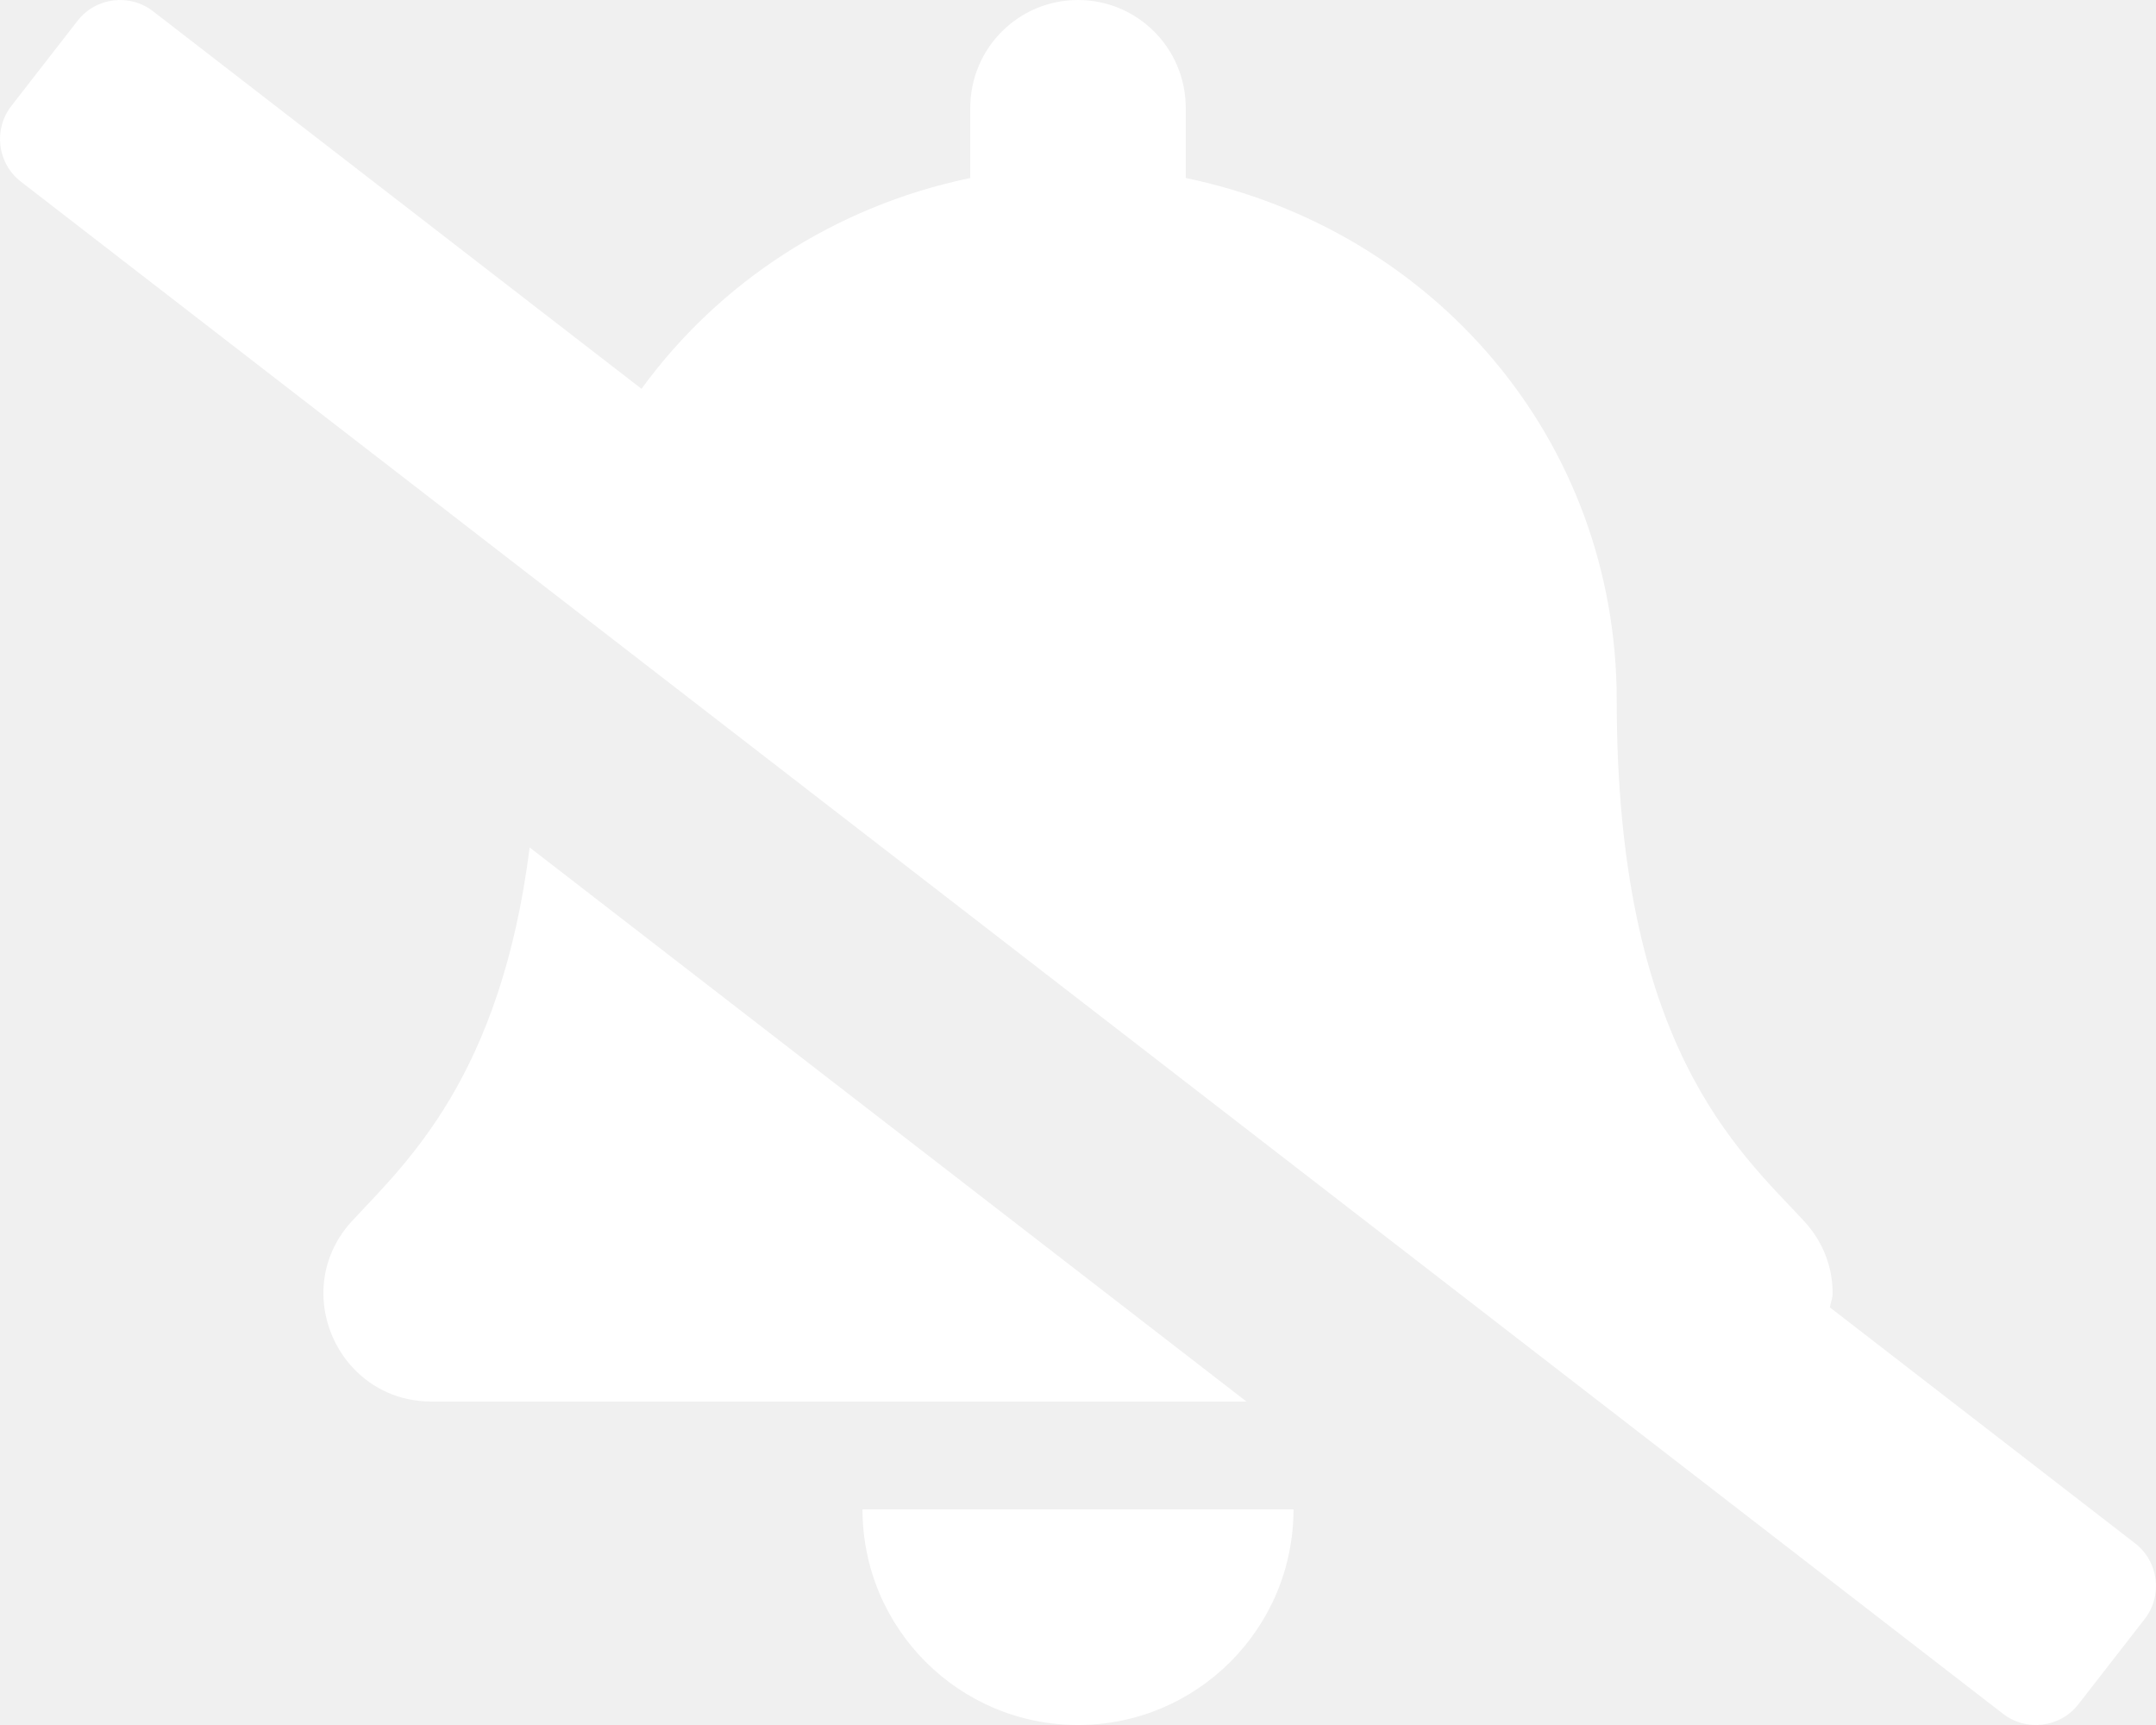
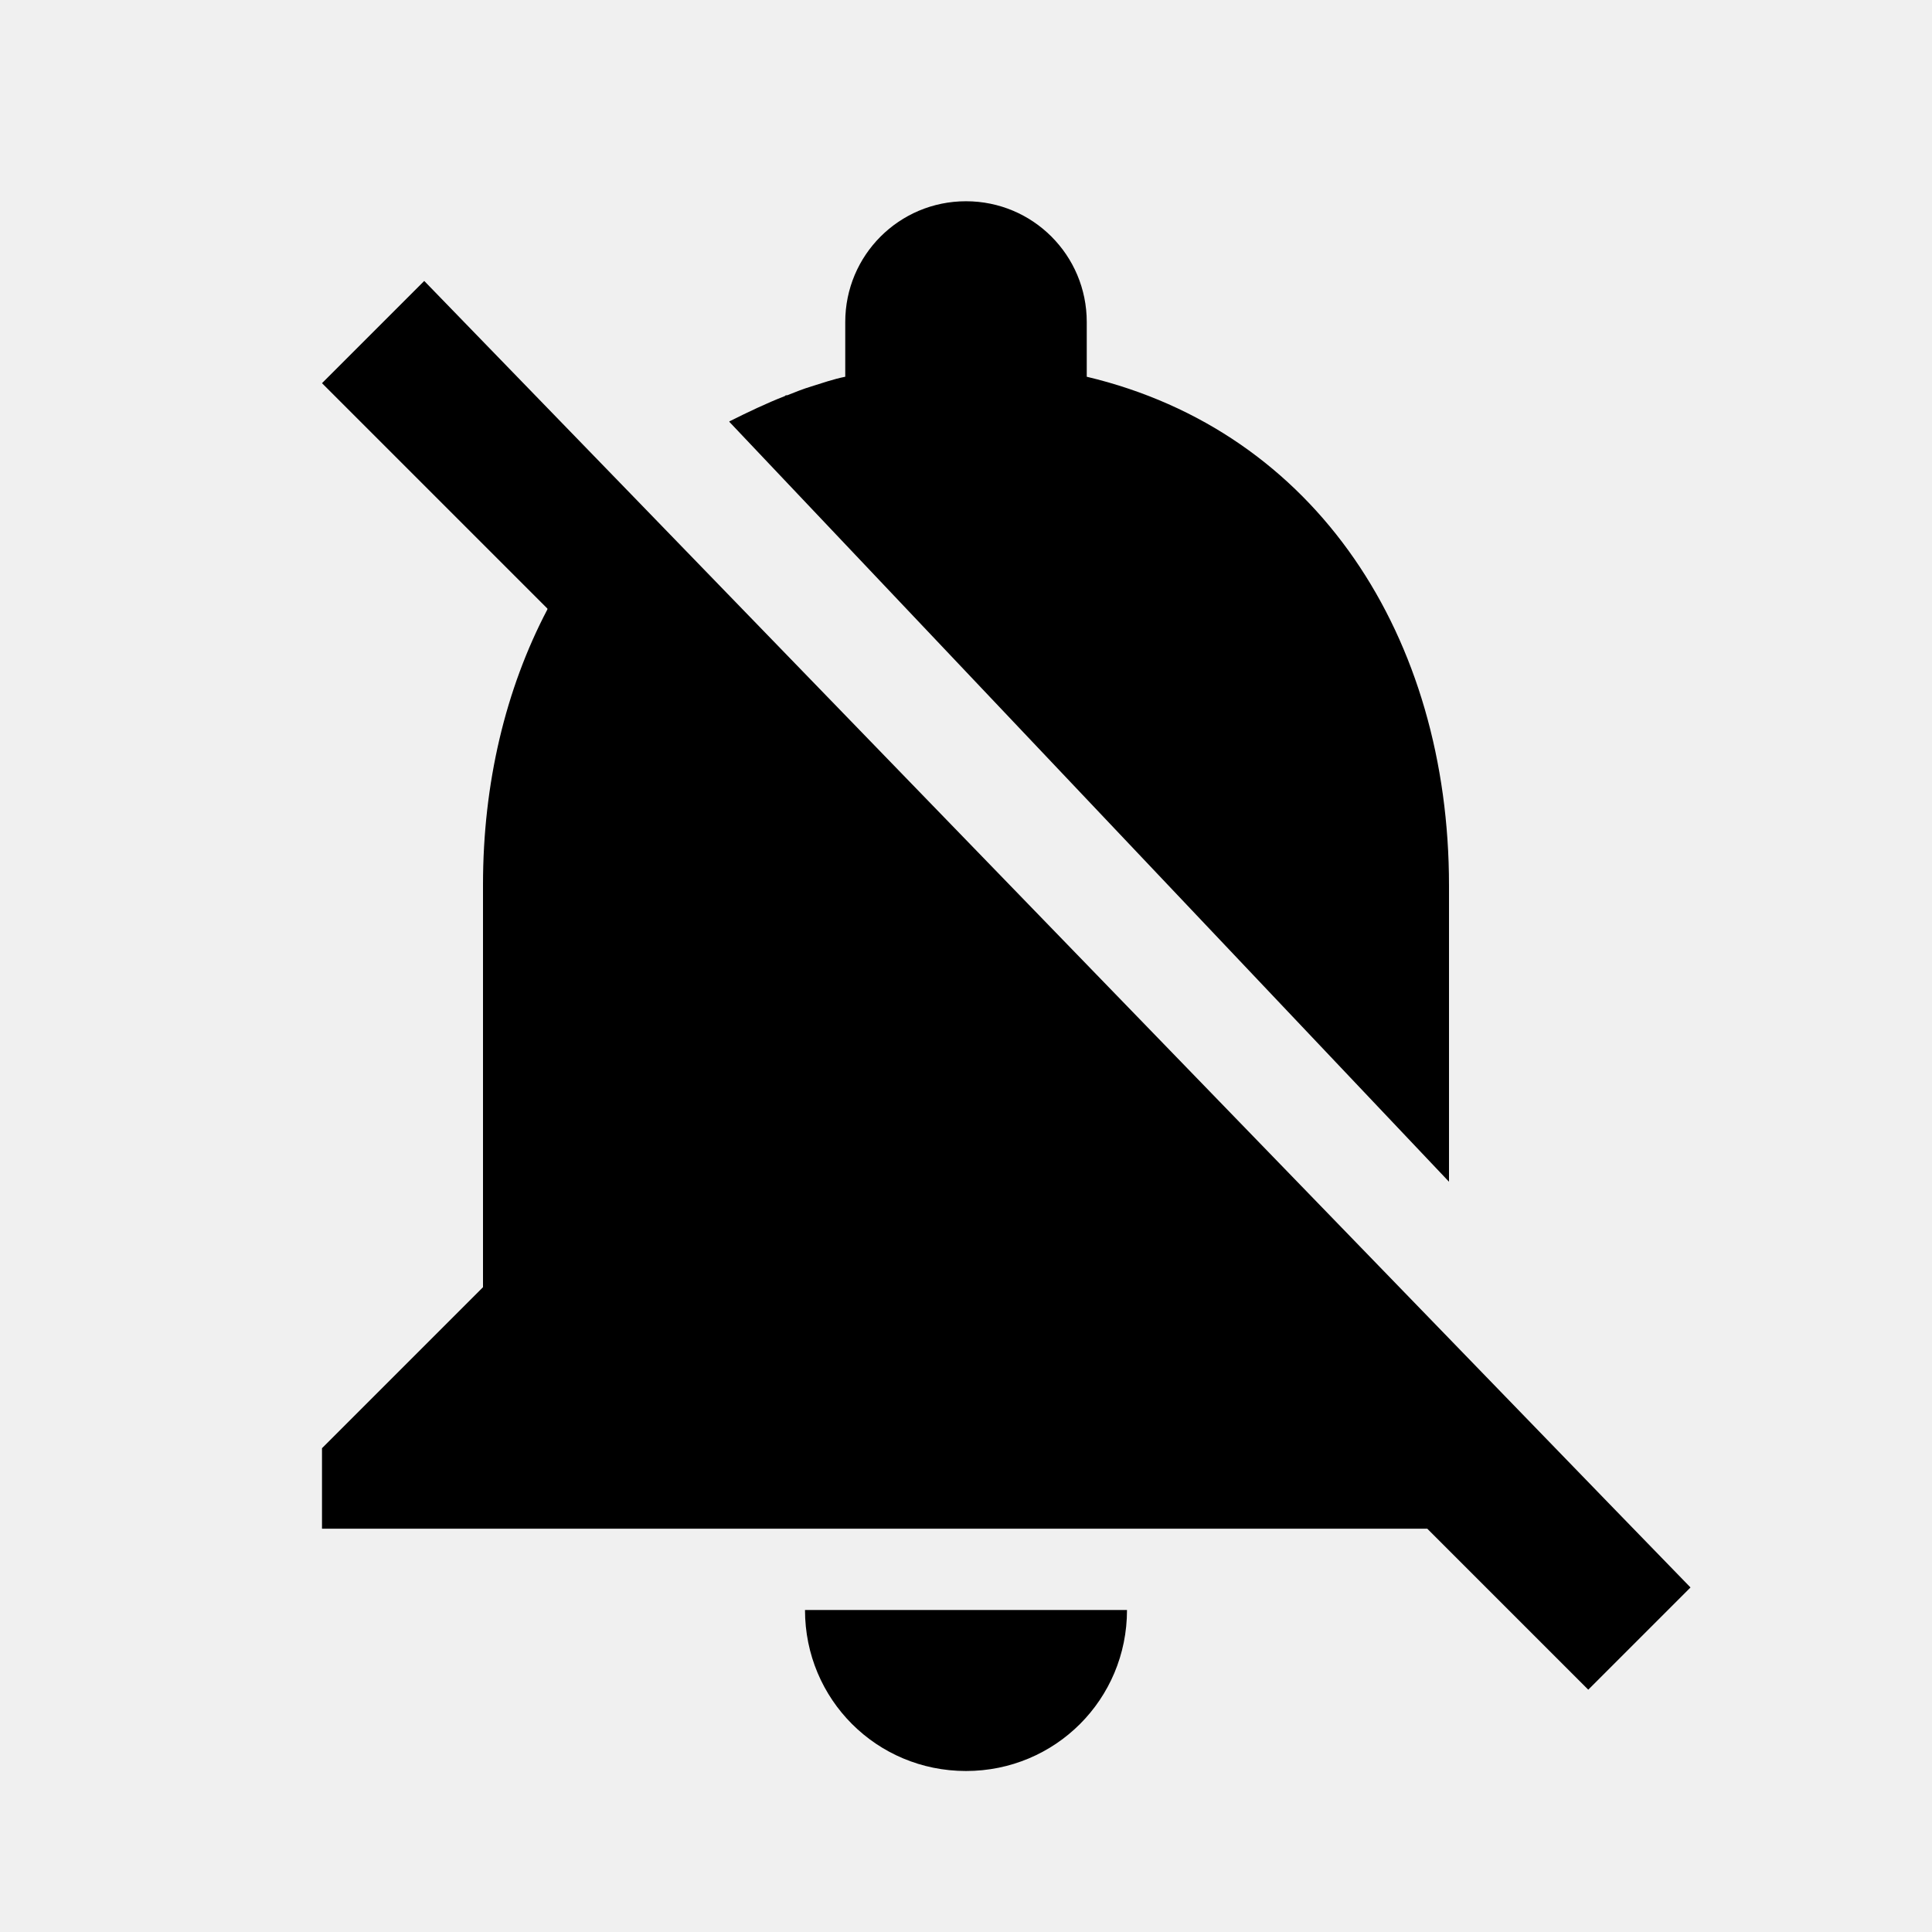
- <svg xmlns="http://www.w3.org/2000/svg" aria-hidden="true" focusable="false" data-prefix="fas" data-icon="bell-slash" class="svg-inline--fa fa-bell-slash fa-w-20" role="img" viewBox="0 0 640 512">
-   <path fill="white" d="M633.82 458.1l-90.62-70.05c.19-1.38.8-2.66.8-4.06.05-7.55-2.61-15.27-8.61-21.71-19.32-20.76-55.47-51.99-55.47-154.29 0-77.7-54.48-139.9-127.94-155.16V32c0-17.67-14.32-32-31.98-32s-31.98 14.33-31.98 32v20.84c-40.33 8.38-74.66 31.07-97.59 62.57L45.47 3.37C38.49-2.05 28.43-.8 23.01 6.18L3.37 31.45C-2.05 38.42-.8 48.47 6.18 53.9l588.35 454.73c6.98 5.43 17.03 4.17 22.46-2.81l19.64-25.27c5.42-6.97 4.17-17.02-2.81-22.45zM157.23 251.54c-8.61 67.96-36.41 93.33-52.62 110.75-6 6.45-8.66 14.16-8.61 21.71.11 16.4 12.98 32 32.1 32h241.92L157.23 251.54zM320 512c35.32 0 63.97-28.65 63.97-64H256.03c0 35.35 28.65 64 63.97 64z">
-     </path>
+ <svg xmlns="http://www.w3.org/2000/svg" height="24px" viewBox="0 0 24 24" width="24px" fill="#000000">
+   <path d="M0 0h24v24H0z" fill="none" />
+   <path d="M20 18.69L7.84 6.14 5.27 3.49 4 4.76l2.8 2.8v.01c-.52.99-.8 2.16-.8 3.42v5l-2 2v1h13.73l2 2L21 19.72l-1-1.03zM12 22c1.11 0 2-.89 2-2h-4c0 1.11.89 2 2 2zm6-7.32V11c0-3.08-1.64-5.64-4.5-6.32V4c0-.83-.67-1.5-1.5-1.5s-1.5.67-1.5 1.5v.68c-.15.03-.29.08-.42.12-.1.03-.2.07-.3.11h-.01c-.01 0-.01 0-.02.01-.23.09-.46.2-.68.31 0 0-.01 0-.01.01L18 14.68z" />
</svg>
